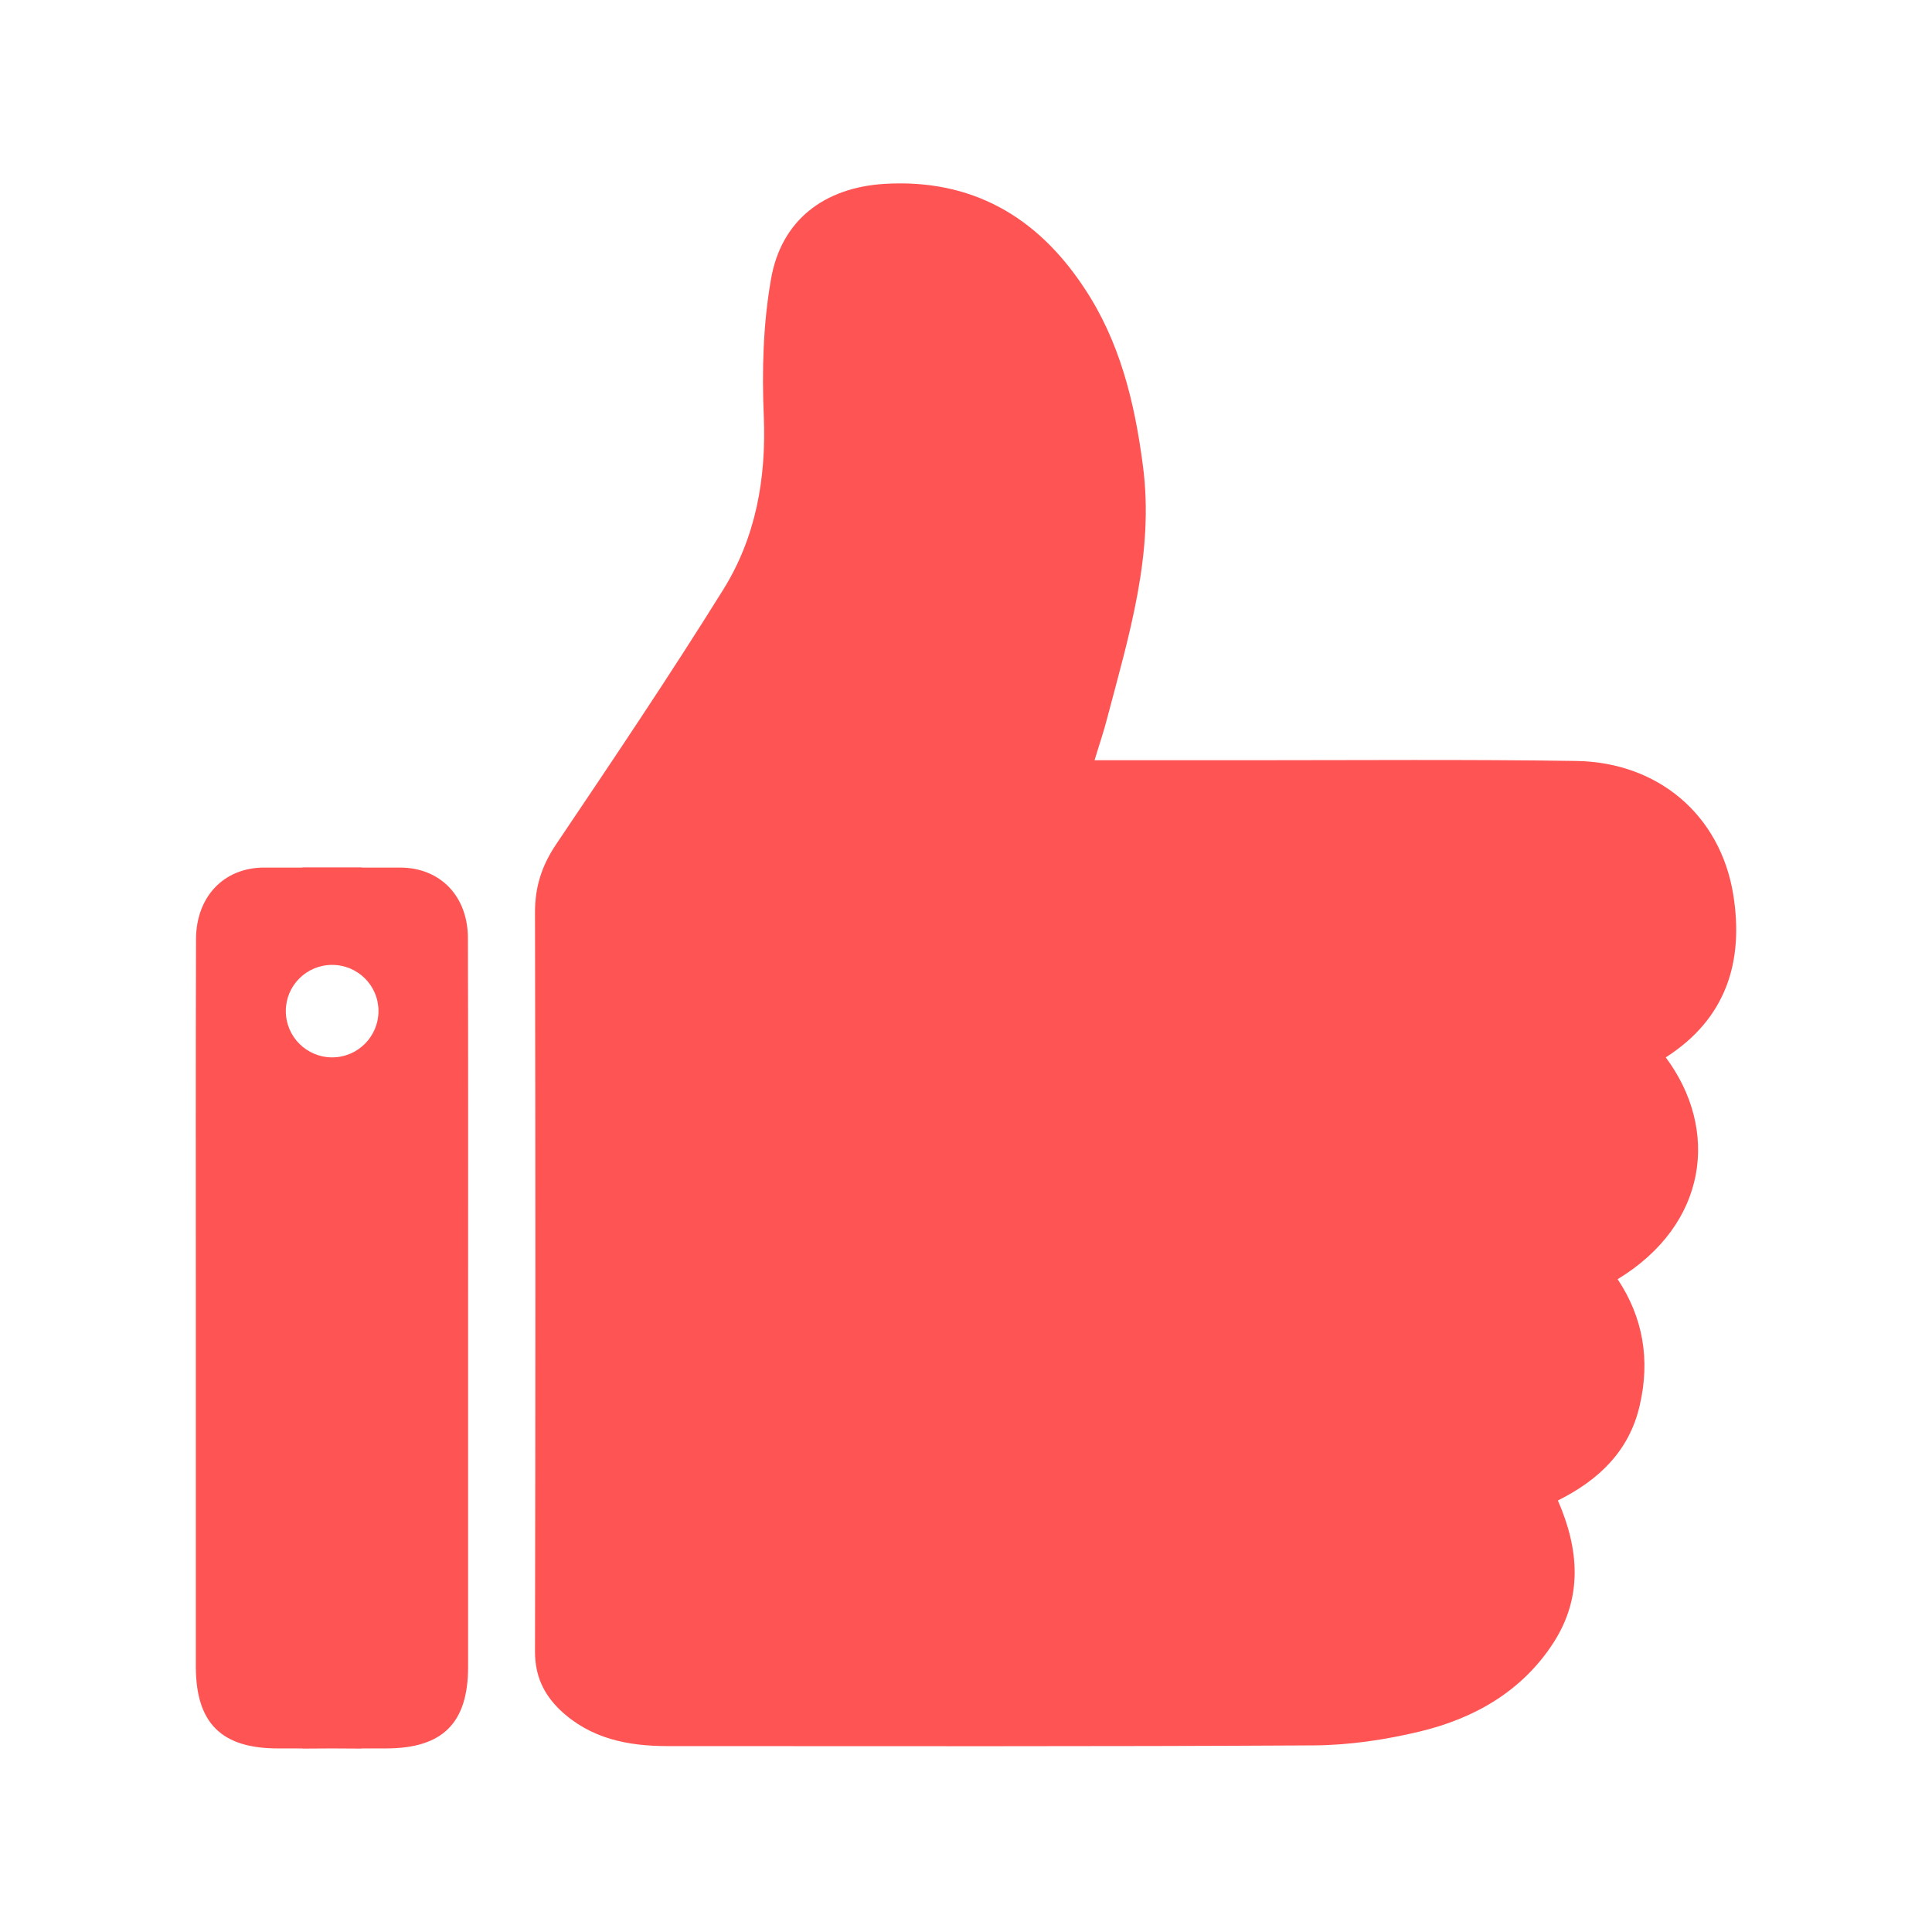
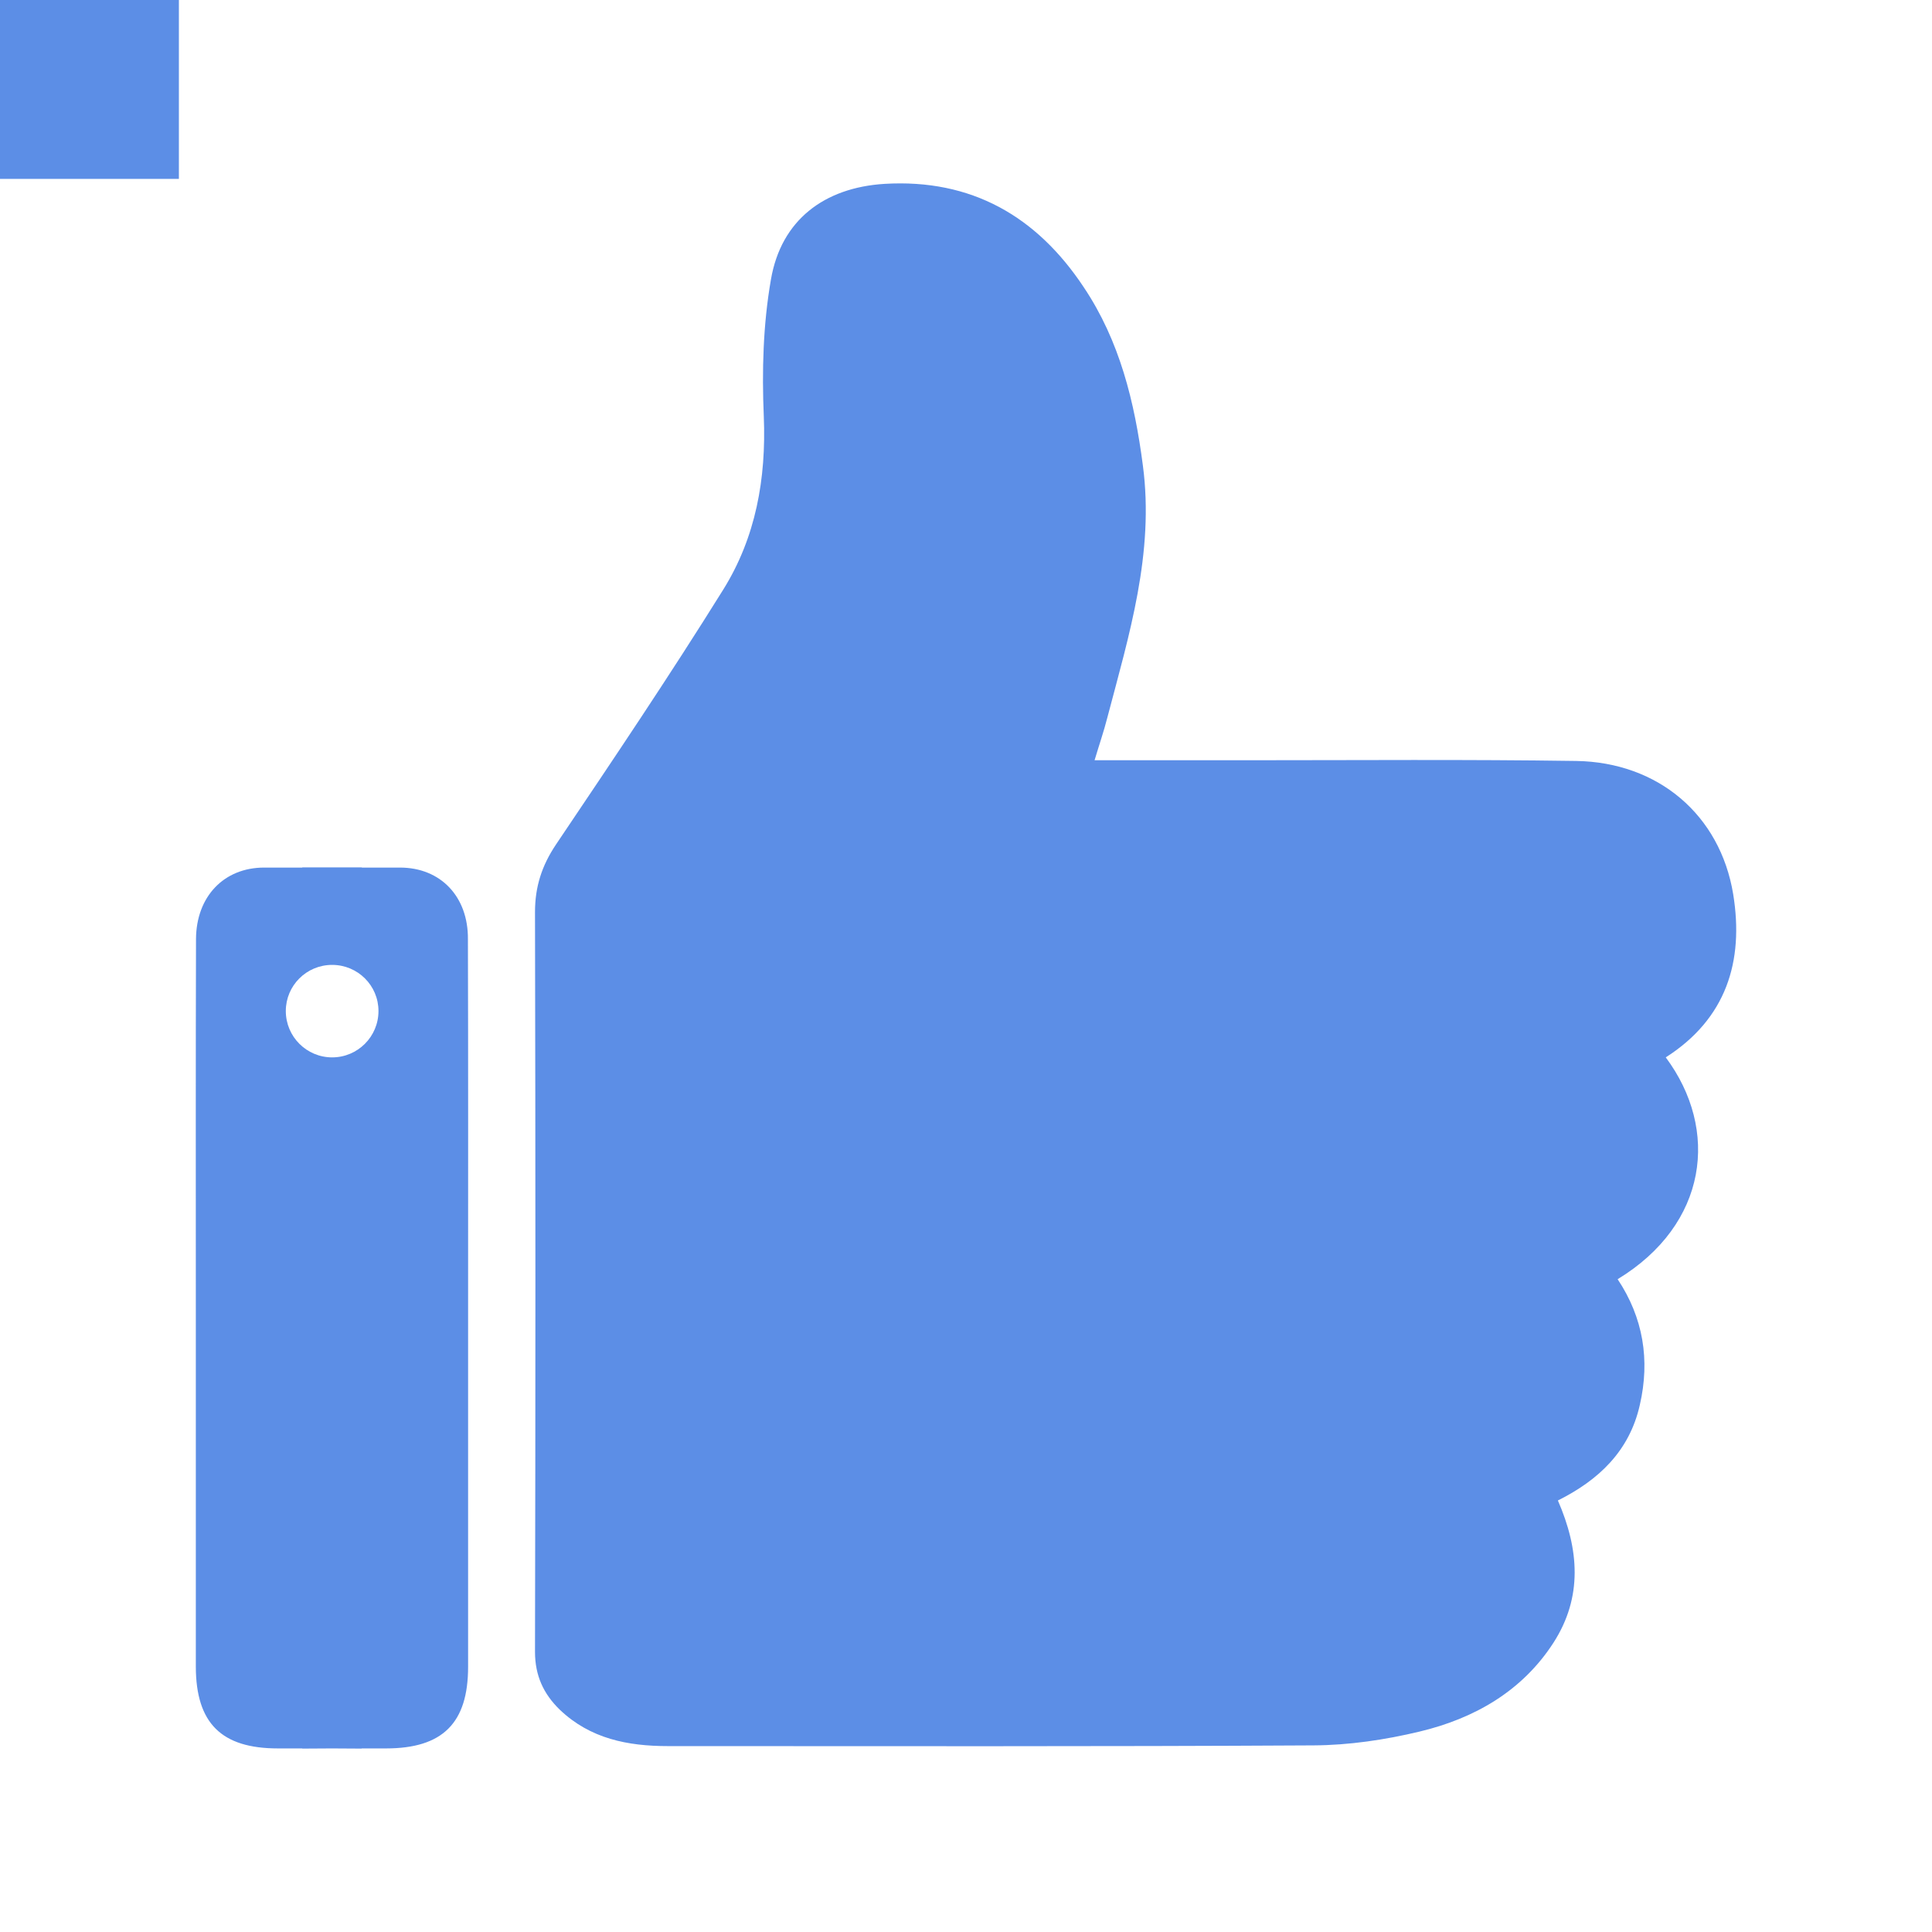
<svg xmlns="http://www.w3.org/2000/svg" version="1.1" width="1080" height="1080" viewBox="0 0 1080 1080" xml:space="preserve">
  <defs>
</defs>
  <rect x="0" y="0" width="100%" height="100%" fill="transparent" />
-   <g transform="matrix(1 0 0 1 540 540)" id="434f588c-3472-4f2d-9574-bbd903fc9cb4">
+   <g transform="matrix(1 0 0 1 540 540)" id="62890b30-1203-4dd5-a65c-e815588e8350">
    <rect style="stroke: none; stroke-width: 1; stroke-dasharray: none; stroke-linecap: butt; stroke-dashoffset: 0; stroke-linejoin: miter; stroke-miterlimit: 4; fill: rgb(255,255,255); fill-rule: nonzero; opacity: 1; visibility: hidden;" vector-effect="non-scaling-stroke" x="-540" y="-540" rx="0" ry="0" width="1080" height="1080" />
  </g>
-   <g transform="matrix(1 0 0 1 540 540)" id="b47d6fc8-d358-4040-8d87-02e1eaa38849">
+   <g transform="matrix(1 0 0 1 540 540)" id="047d0b0c-0cef-496a-b59c-b0e226bc5343">
</g>
-   <g transform="matrix(NaN NaN NaN NaN 0 0)">
-     <g style="">
- </g>
-   </g>
-   <g transform="matrix(NaN NaN NaN NaN 0 0)">
-     <g style="">
- </g>
-   </g>
-   <g transform="matrix(1 0 0 1 540 540)" id="2342c842-59cc-442e-9854-b4a9341ce3bc">
-     <path style="stroke: rgb(0,0,0); stroke-width: 0; stroke-dasharray: none; stroke-linecap: butt; stroke-dashoffset: 0; stroke-linejoin: miter; stroke-miterlimit: 4; fill: rgb(255,84,84); fill-rule: nonzero; opacity: 1;" vector-effect="non-scaling-stroke" transform=" translate(-500.03, -500.02)" d="M 928.9 459.9 C 921.6 415.5 886.9 386.1 841.1 385.4 C 780.3 384.5 719.4 385 658.5 385 L 571.9 385 C 574.5 376.3 577.1 368.8 579 361.3 C 591.2 315 605.4 269.1 598.9 220.2 C 594.3 184.8 586 150.6 565.8 120.5 C 539.6 81 503.1 59.9 454.5 62.8 C 420.7 64.9 396.7 83.1 391 116.2 C 386.6 141.3 385.9 167.4 387 192.9 C 388.4 227.6 382.5 260.4 364.4 289.5 C 334.4 337.7 302.6 384.9 270.9 432 C 262.9 443.9 259.1 455.7 259.1 469.9 C 259.4 607.7 259.4 745.6 259.1 883.4 C 259.1 896.6 263.8 906.9 273 915.8 C 290 932 311 936.1 333.4 936.1 C 453.7 936.1 574 936.4 694.3 935.7 C 714.1 935.6 734.3 932.6 753.5 928 C 784.1 920.7 810.9 905.5 828.5 878.2 C 844.8 852.8 842.8 826.1 830.9 798.8 C 853.7 787.4 870.9 771.2 876.7 745.4 C 882.5 720.2 878.6 696.6 864.3 675.1 C 914.8 644.4 921.3 591.5 891.2 551.1 C 925 529.5 935 497.5 928.9 459.9 z M 183.6 445 L 162.3 445 L 162.3 444.9 L 129 444.9 L 129 445 L 107.7 445 C 85.1 445 69.7 461.3 69.6 485 C 69.4 553.7 69.5 622.4 69.5 691.1 L 69.5 891.8 C 69.6 923.3 83.8 937.4 115.4 937.4 L 129 937.4 L 129 937.5 L 145.6 937.4 C 145.6 937.4 156.7 937.5 162.2 937.5 L 162.2 937.4 L 175.8 937.4 C 207.5 937.4 221.7 923.2 221.7 891.8 L 221.7 691.1 C 221.7 622.4 221.8 553.7 221.6 485 C 221.8 461.3 206.4 445 183.6 445 z M 145.7 551.1 C 131.4 551.1 119.8 539.5 119.8 525.2 C 119.8 510.9 131.4 499.4 145.7 499.4 C 160 499.4 171.6 510.9 171.6 525.2 C 171.6 539.5 160 551.1 145.7 551.1 z" stroke-linecap="round" />
-   </g>
  <g transform="matrix(NaN NaN NaN NaN 0 0)">
    <g style="">
</g>
  </g>
  <g transform="matrix(NaN NaN NaN NaN 0 0)">
    <g style="">
</g>
  </g>
  <g transform="matrix(NaN NaN NaN NaN 0 0)">
    <g style="">
</g>
  </g>
  <g transform="matrix(NaN NaN NaN NaN 0 0)">
    <g style="">
</g>
  </g>
+   <g transform="matrix(1 0 0 1 540 540)">
+     <g style="" vector-effect="non-scaling-stroke">
+       <g transform="matrix(1 0 0 1 -490 -490)">
+         <rect style="stroke: none; stroke-width: 1; stroke-dasharray: none; stroke-linecap: butt; stroke-dashoffset: 0; stroke-linejoin: miter; stroke-miterlimit: 4; fill: rgb(92,142,230); fill-rule: nonzero; opacity: 1;" vector-effect="non-scaling-stroke" x="-50" y="-50" rx="0" ry="0" width="100" height="100" />
+       </g>
+       <g transform="matrix(1 0 0 1 0 0)">
+         <rect style="stroke: none; stroke-width: 1; stroke-dasharray: none; stroke-linecap: butt; stroke-dashoffset: 0; stroke-linejoin: miter; stroke-miterlimit: 4; fill: rgb(92,142,230); fill-rule: nonzero; opacity: 1; visibility: hidden;" vector-effect="non-scaling-stroke" x="-540" y="-540" rx="0" ry="0" width="1080" height="1080" />
+       </g>
+       <g transform="matrix(1 0 0 1 0 0)">
+         <path style="stroke: rgb(0,0,0); stroke-width: 0; stroke-dasharray: none; stroke-linecap: butt; stroke-dashoffset: 0; stroke-linejoin: miter; stroke-miterlimit: 4; fill: rgb(92,142,230); fill-rule: nonzero; opacity: 1;" vector-effect="non-scaling-stroke" transform=" translate(-500.03, -500.02)" d="M 928.9 459.9 C 921.6 415.5 886.9 386.1 841.1 385.4 C 780.3 384.5 719.4 385 658.5 385 L 571.9 385 C 574.5 376.3 577.1 368.8 579 361.3 C 591.2 315 605.4 269.1 598.9 220.2 C 594.3 184.8 586 150.6 565.8 120.5 C 539.6 81 503.1 59.9 454.5 62.8 C 420.7 64.9 396.7 83.1 391 116.2 C 386.6 141.3 385.9 167.4 387 192.9 C 388.4 227.6 382.5 260.4 364.4 289.5 C 334.4 337.7 302.6 384.9 270.9 432 C 262.9 443.9 259.1 455.7 259.1 469.9 C 259.4 607.7 259.4 745.6 259.1 883.4 C 259.1 896.6 263.8 906.9 273 915.8 C 290 932 311 936.1 333.4 936.1 C 453.7 936.1 574 936.4 694.3 935.7 C 714.1 935.6 734.3 932.6 753.5 928 C 784.1 920.7 810.9 905.5 828.5 878.2 C 844.8 852.8 842.8 826.1 830.9 798.8 C 853.7 787.4 870.9 771.2 876.7 745.4 C 882.5 720.2 878.6 696.6 864.3 675.1 C 914.8 644.4 921.3 591.5 891.2 551.1 C 925 529.5 935 497.5 928.9 459.9 z M 183.6 445 L 162.3 445 L 162.3 444.9 L 129 444.9 L 129 445 L 107.7 445 C 85.1 445 69.7 461.3 69.6 485 C 69.4 553.7 69.5 622.4 69.5 691.1 L 69.5 891.8 C 69.6 923.3 83.8 937.4 115.4 937.4 L 129 937.4 L 129 937.5 L 145.6 937.4 C 145.6 937.4 156.7 937.5 162.2 937.5 L 162.2 937.4 L 175.8 937.4 C 207.5 937.4 221.7 923.2 221.7 891.8 L 221.7 691.1 C 221.7 622.4 221.8 553.7 221.6 485 C 221.8 461.3 206.4 445 183.6 445 z M 145.7 551.1 C 131.4 551.1 119.8 539.5 119.8 525.2 C 119.8 510.9 131.4 499.4 145.7 499.4 C 160 499.4 171.6 510.9 171.6 525.2 C 171.6 539.5 160 551.1 145.7 551.1 z" stroke-linecap="round" />
+       </g>
+     </g>
+   </g>
+   <g transform="matrix(NaN NaN NaN NaN 0 0)">
+     <g style="">
+ </g>
+   </g>
+   <g transform="matrix(NaN NaN NaN NaN 0 0)">
+     <g style="">
+ </g>
+   </g>
</svg>
